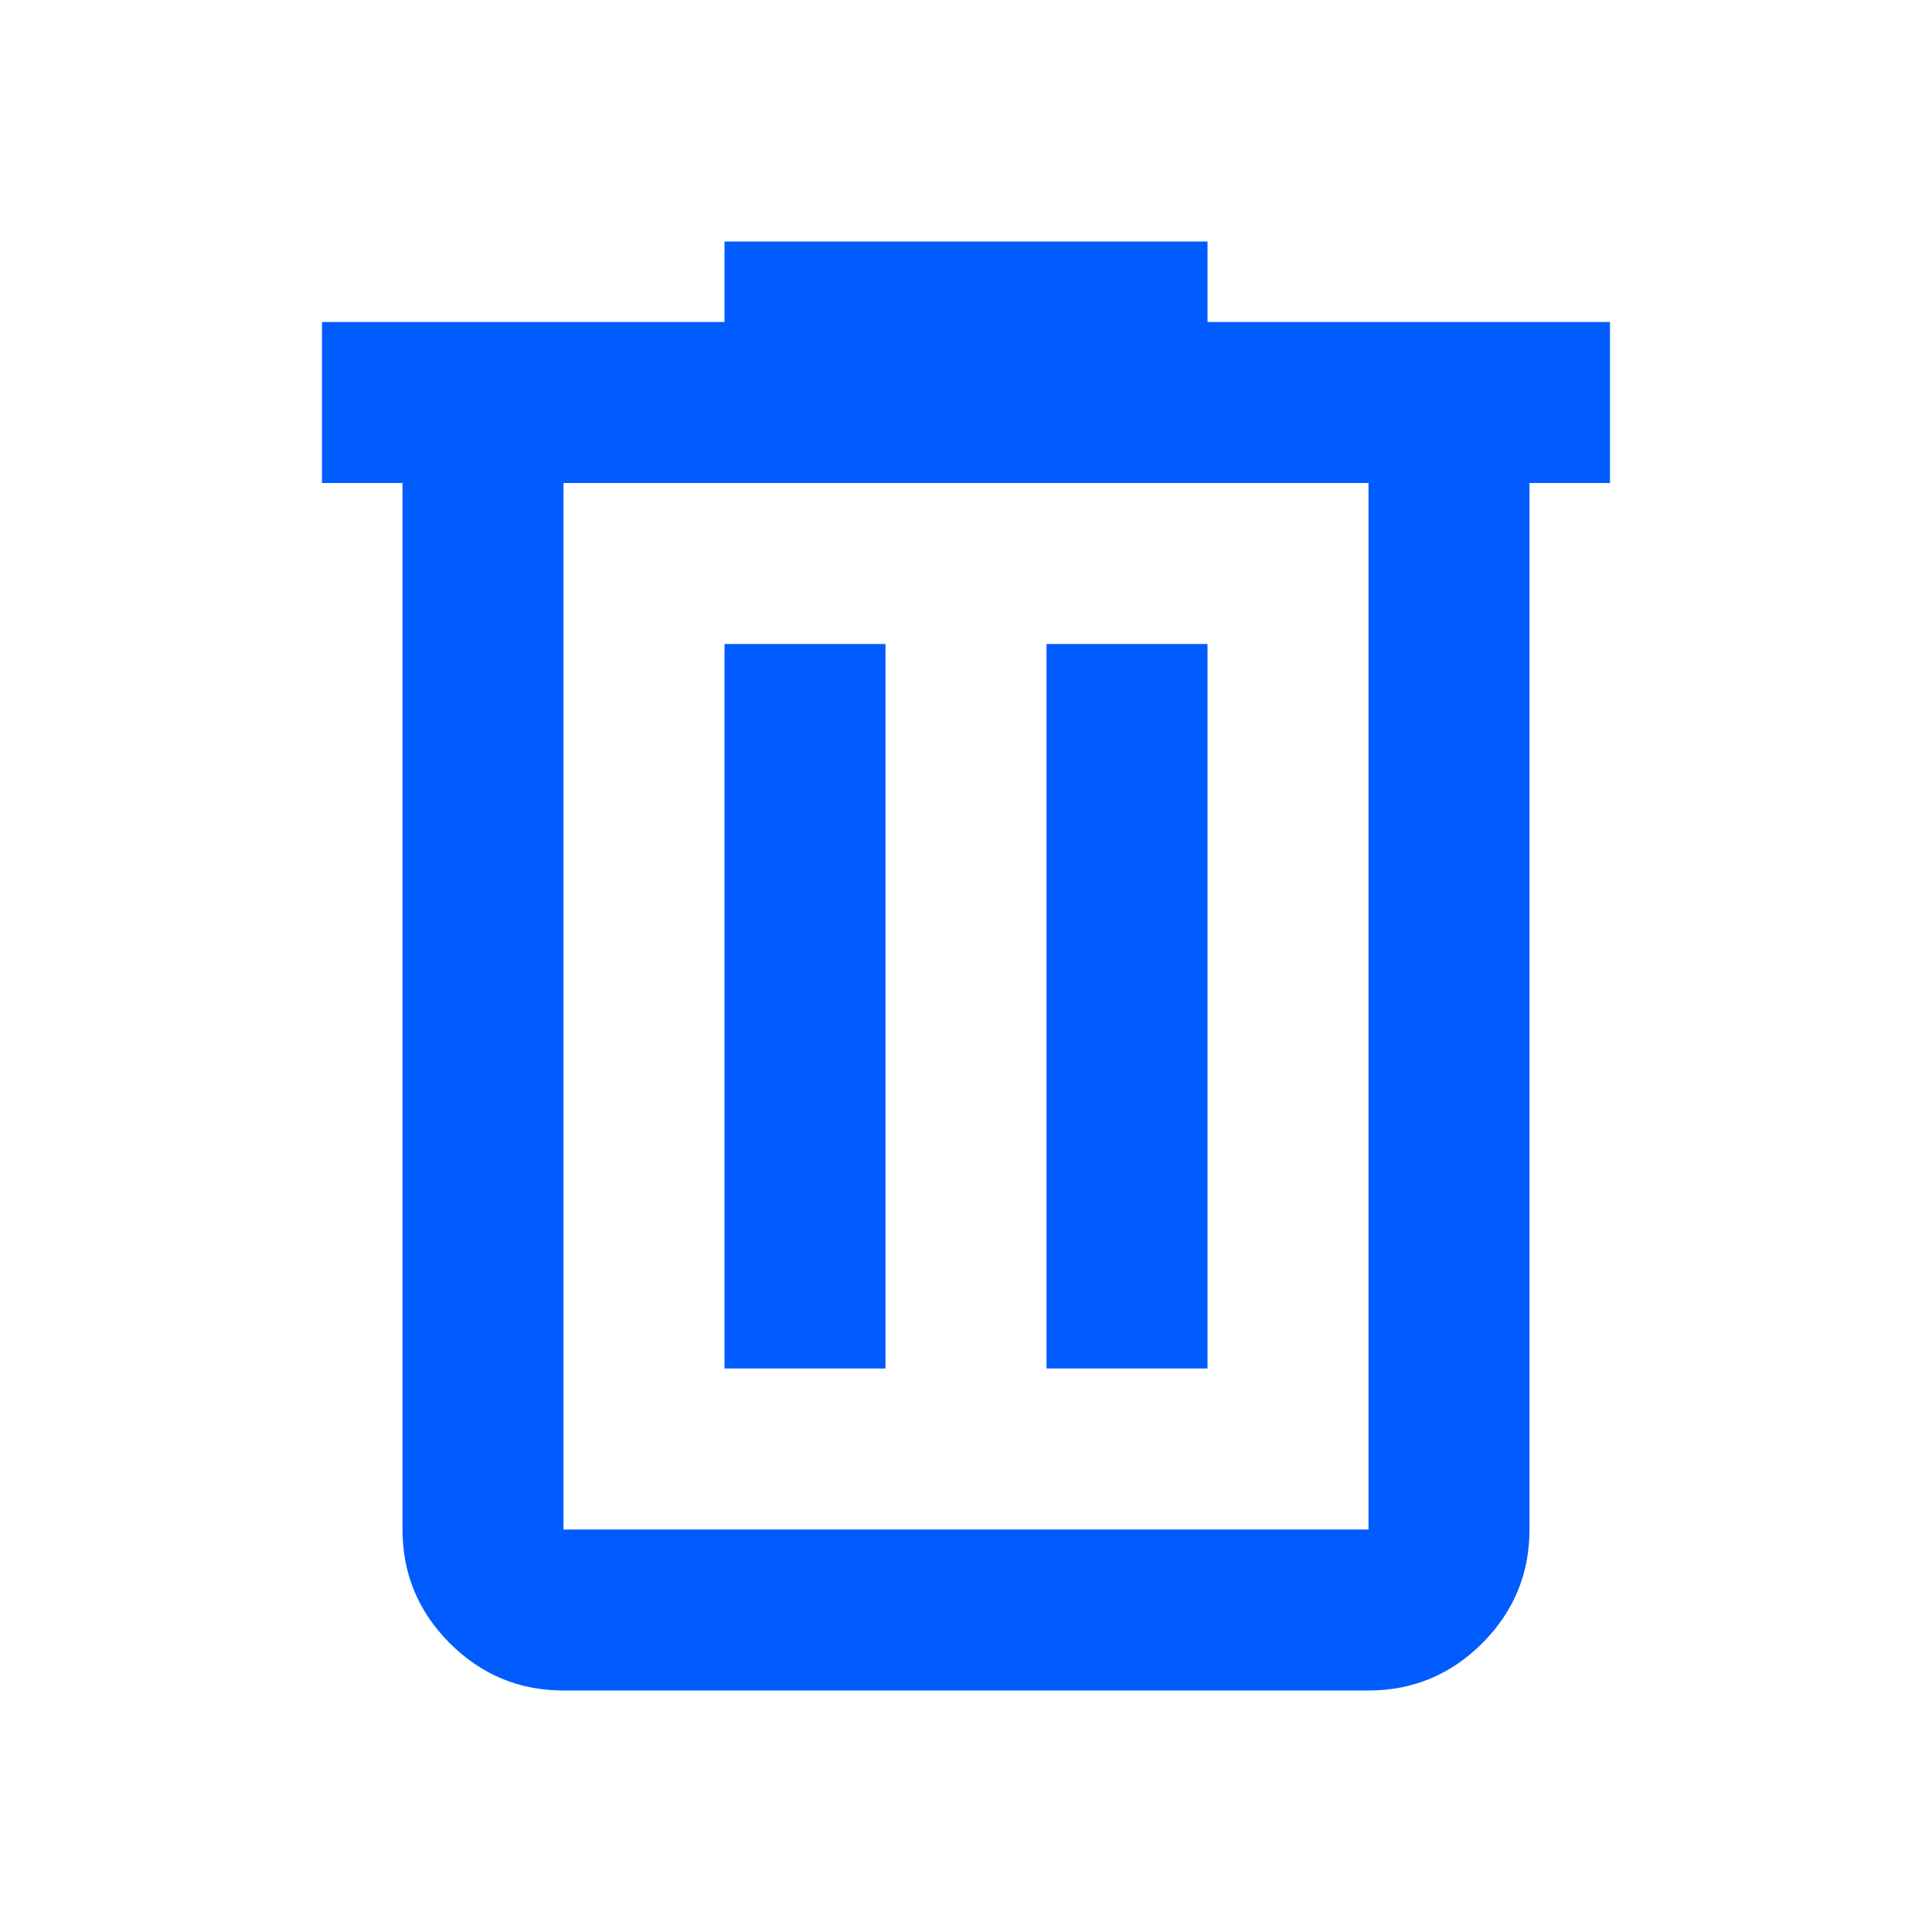
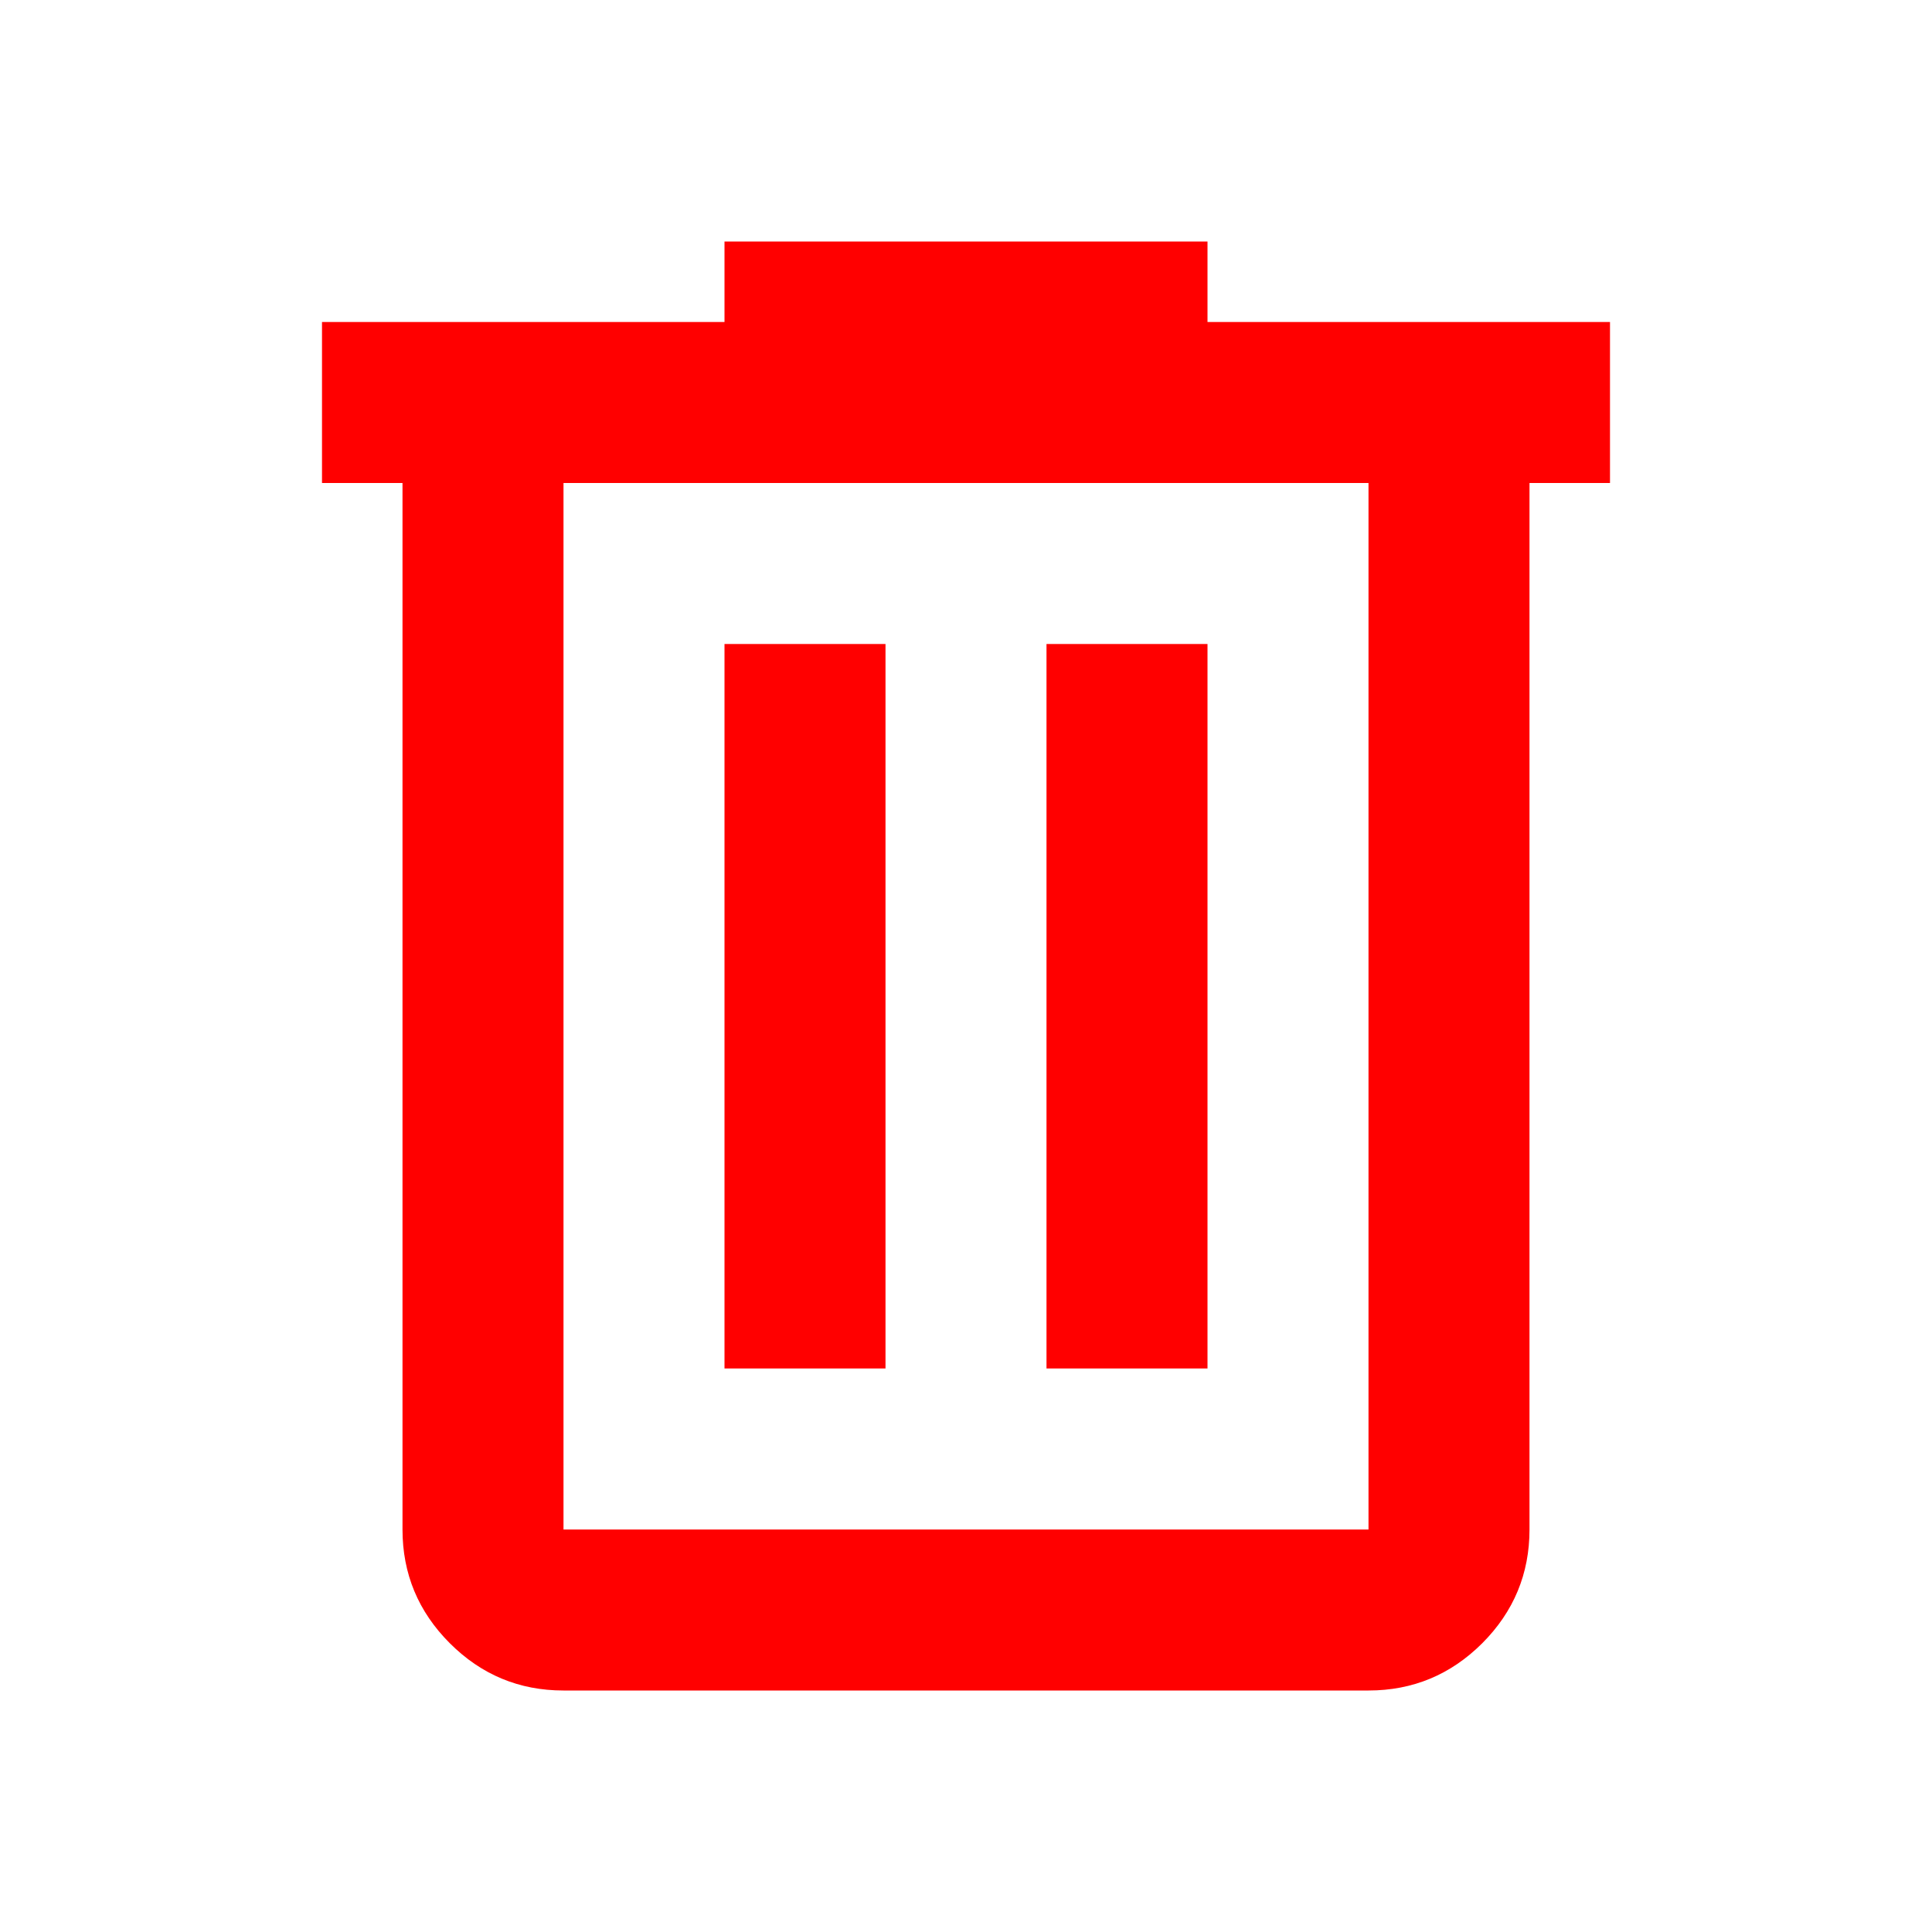
<svg xmlns="http://www.w3.org/2000/svg" width="24" height="24" viewBox="0 0 24 24" fill="none">
-   <path d="M7 21C6.45 21 5.979 20.804 5.588 20.413C5.196 20.021 5 19.55 5 19V6H4V4H9V3H15V4H20V6H19V19C19 19.55 18.804 20.021 18.413 20.413C18.021 20.804 17.55 21 17 21H7ZM17 6H7V19H17V6ZM9 17H11V8H9V17ZM13 17H15V8H13V17Z" fill="#005CFF" />
+   <path d="M7 21C6.45 21 5.979 20.804 5.588 20.413C5.196 20.021 5 19.55 5 19V6H4V4H9V3H15V4H20V6H19V19C19 19.55 18.804 20.021 18.413 20.413C18.021 20.804 17.55 21 17 21H7ZM17 6H7V19H17V6ZM9 17H11V8H9V17ZM13 17H15V8H13V17Z" fill="#ff0000" />
</svg>
